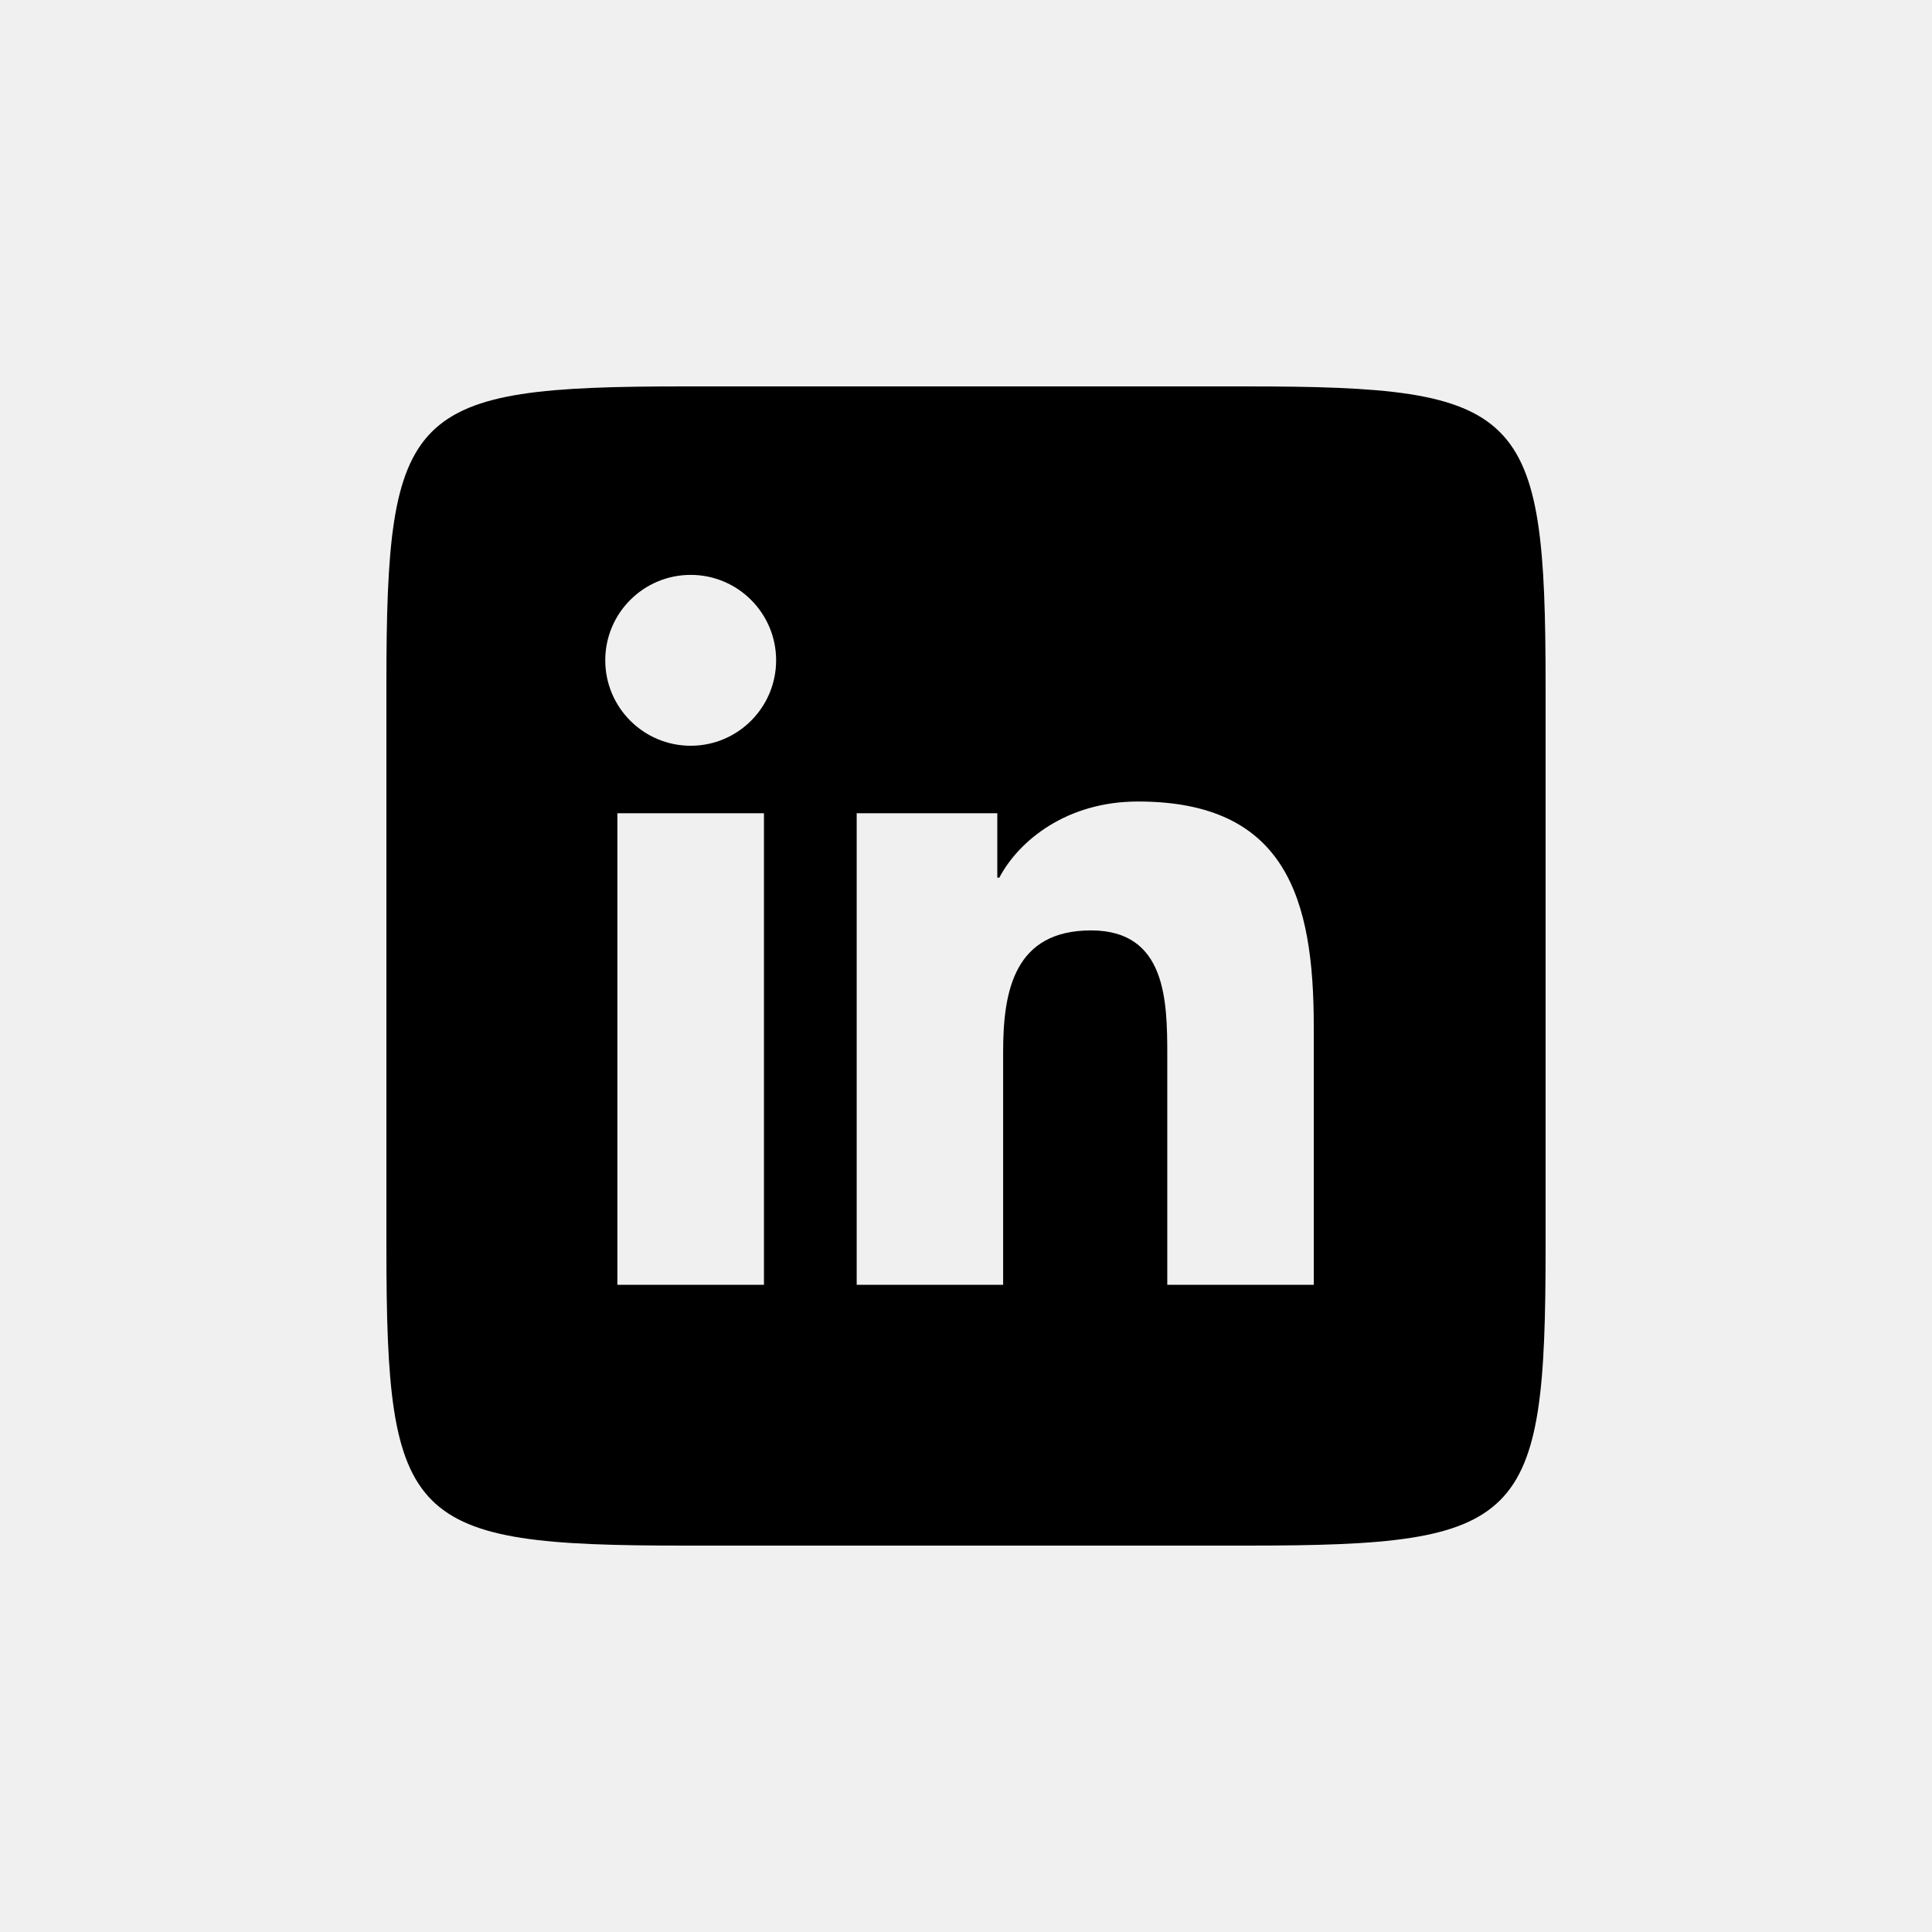
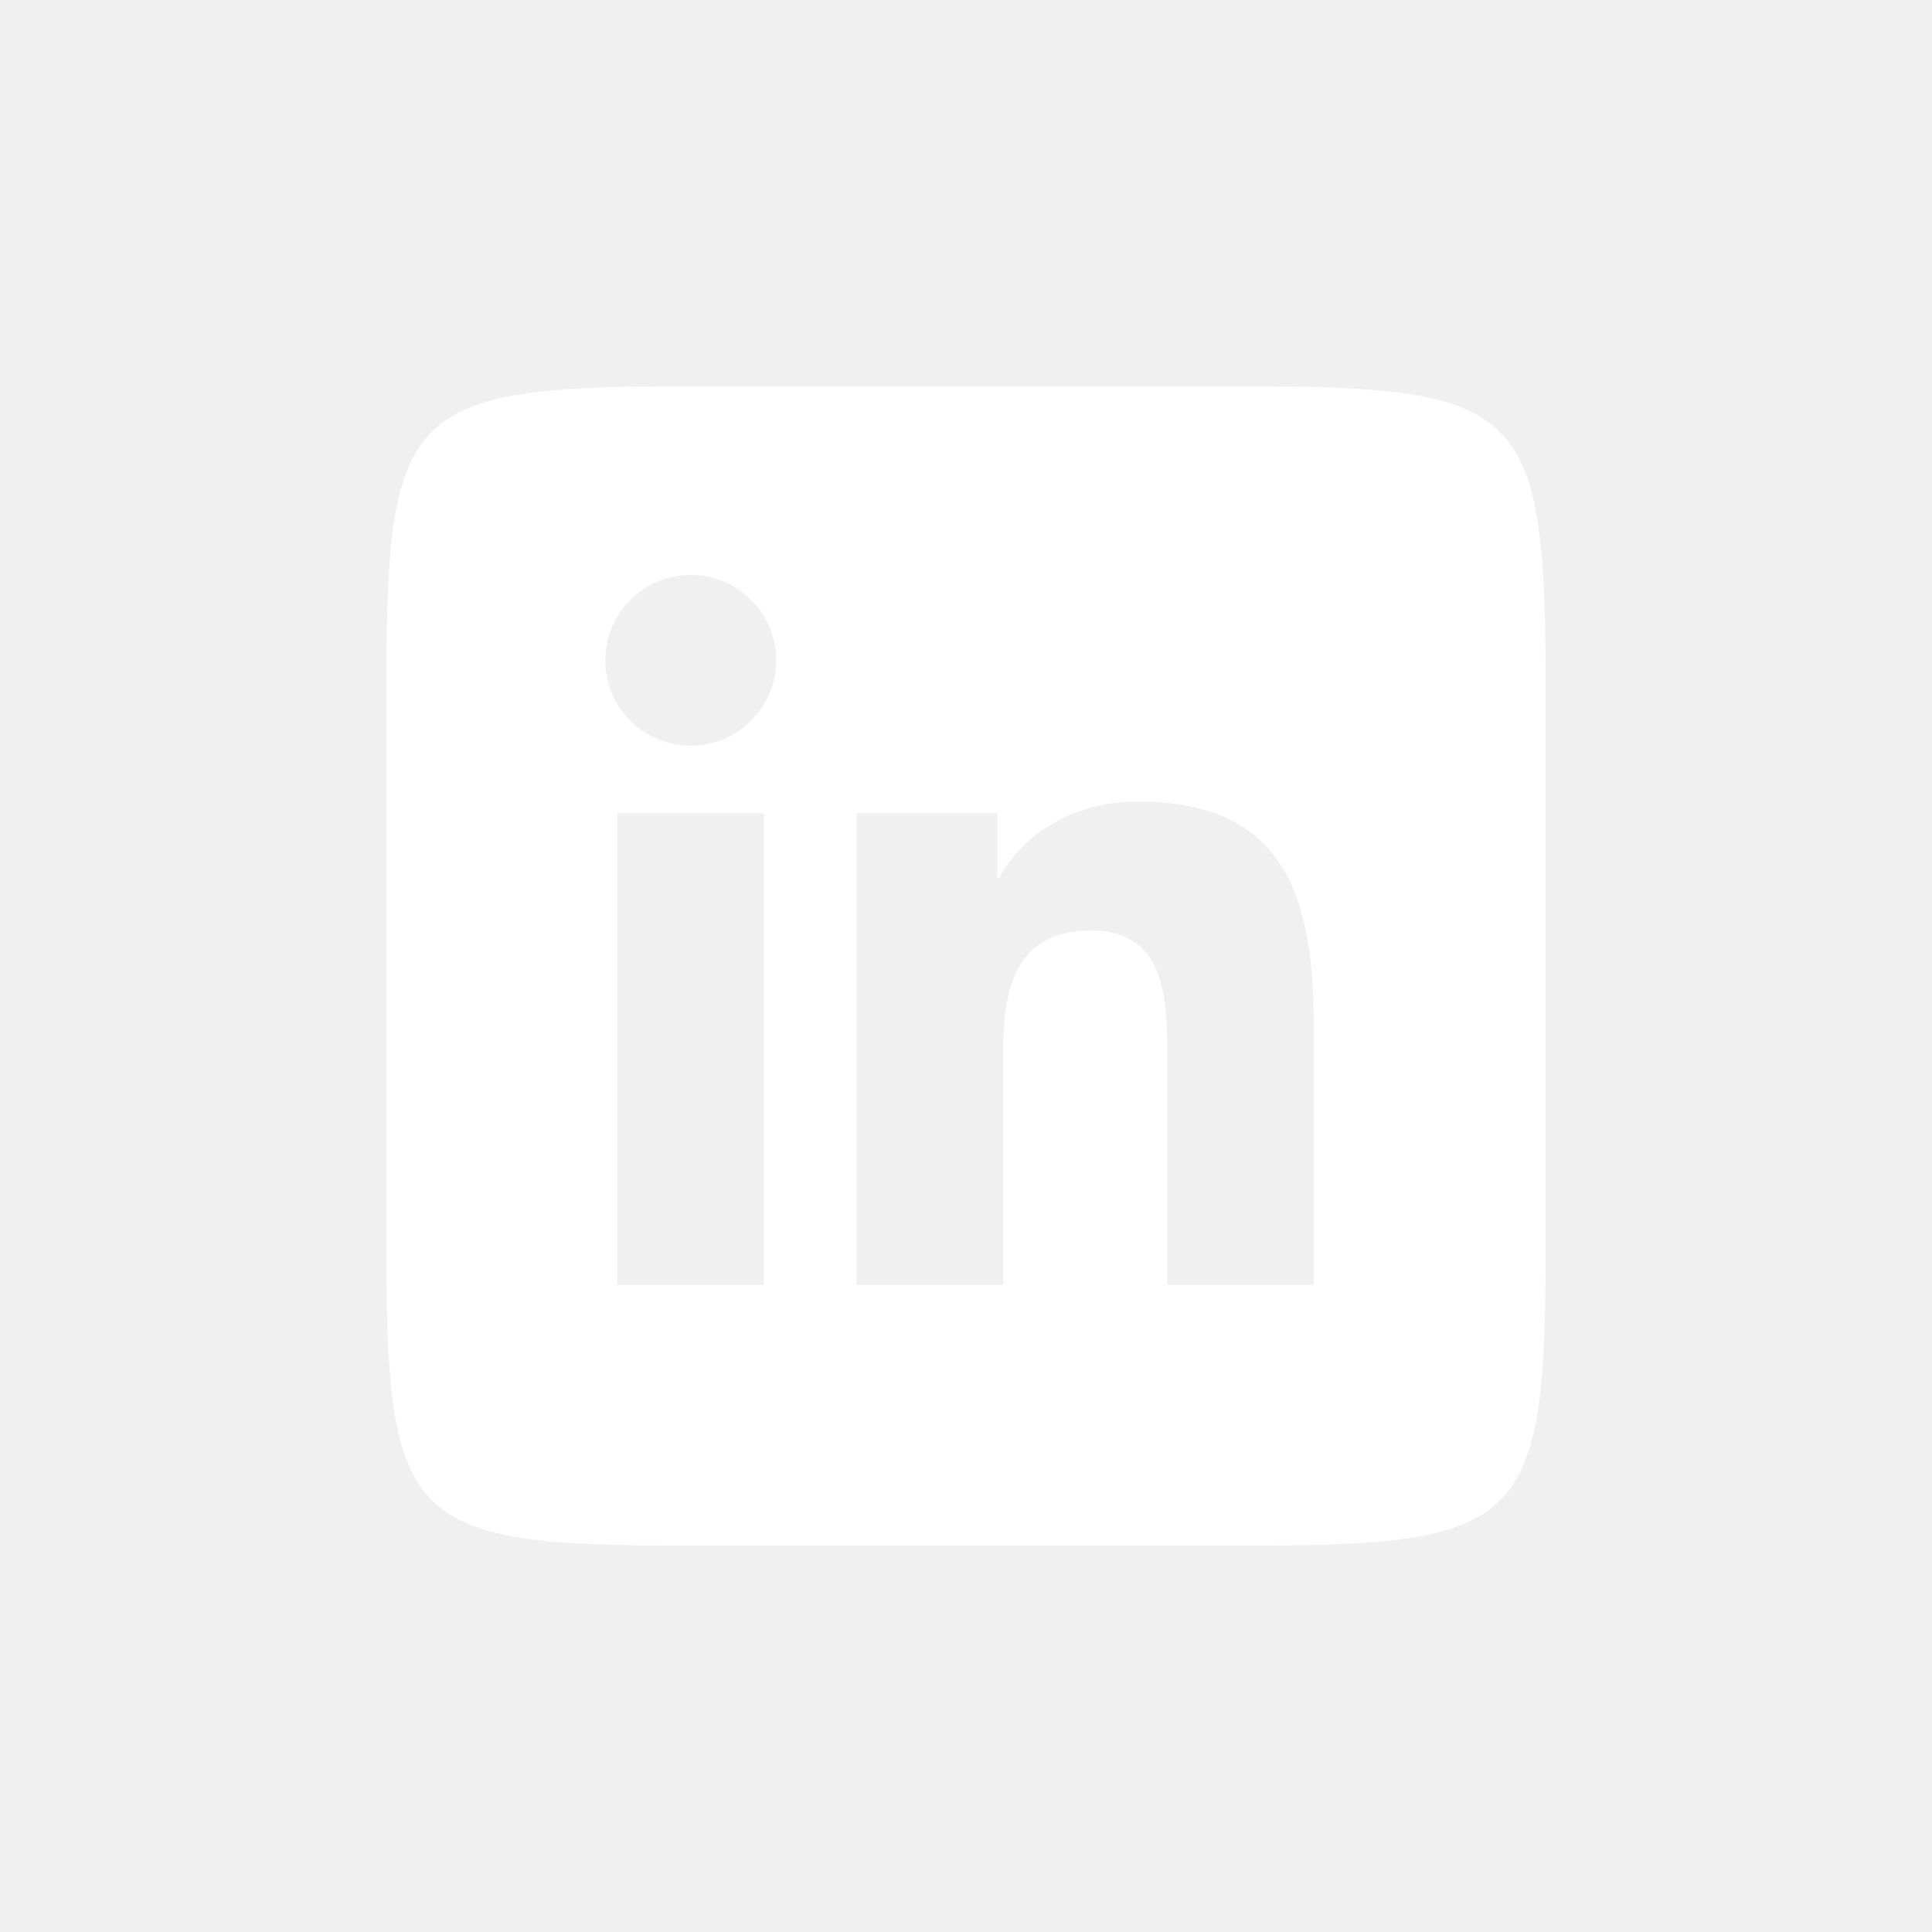
<svg xmlns="http://www.w3.org/2000/svg" id="linkedin" fill="#000000" viewBox="0 0 50 50" width="50px" height="50px">
+   <style>*{fill: white;}</style>
  <path d="M32.229,10C39.436,10,40,10.564,40,17.77v14.507C40,39.439,39.44,40,32.277,40H17.723C10.56,40,10,39.439,10,32.277V17.723 C10,10.56,10.56,10,17.723,10H32.229z M19.771,33.25V21.046h-3.793V33.25H19.771z M17.876,19.3c1.219,0,2.21-0.991,2.21-2.212 c0-1.219-0.991-2.21-2.21-2.21c-1.222,0-2.212,0.99-2.212,2.21S16.653,19.3,17.876,19.3z M34,33.25v-6.693 c0-3.286-0.71-5.814-4.55-5.814c-1.845,0-3.082,1.012-3.588,1.971H25.81v-1.668h-3.639V33.25h3.79v-6.038 c0-1.592,0.303-3.133,2.277-3.133c1.945,0,1.971,1.821,1.971,3.236v5.935H34z" />
</svg>
